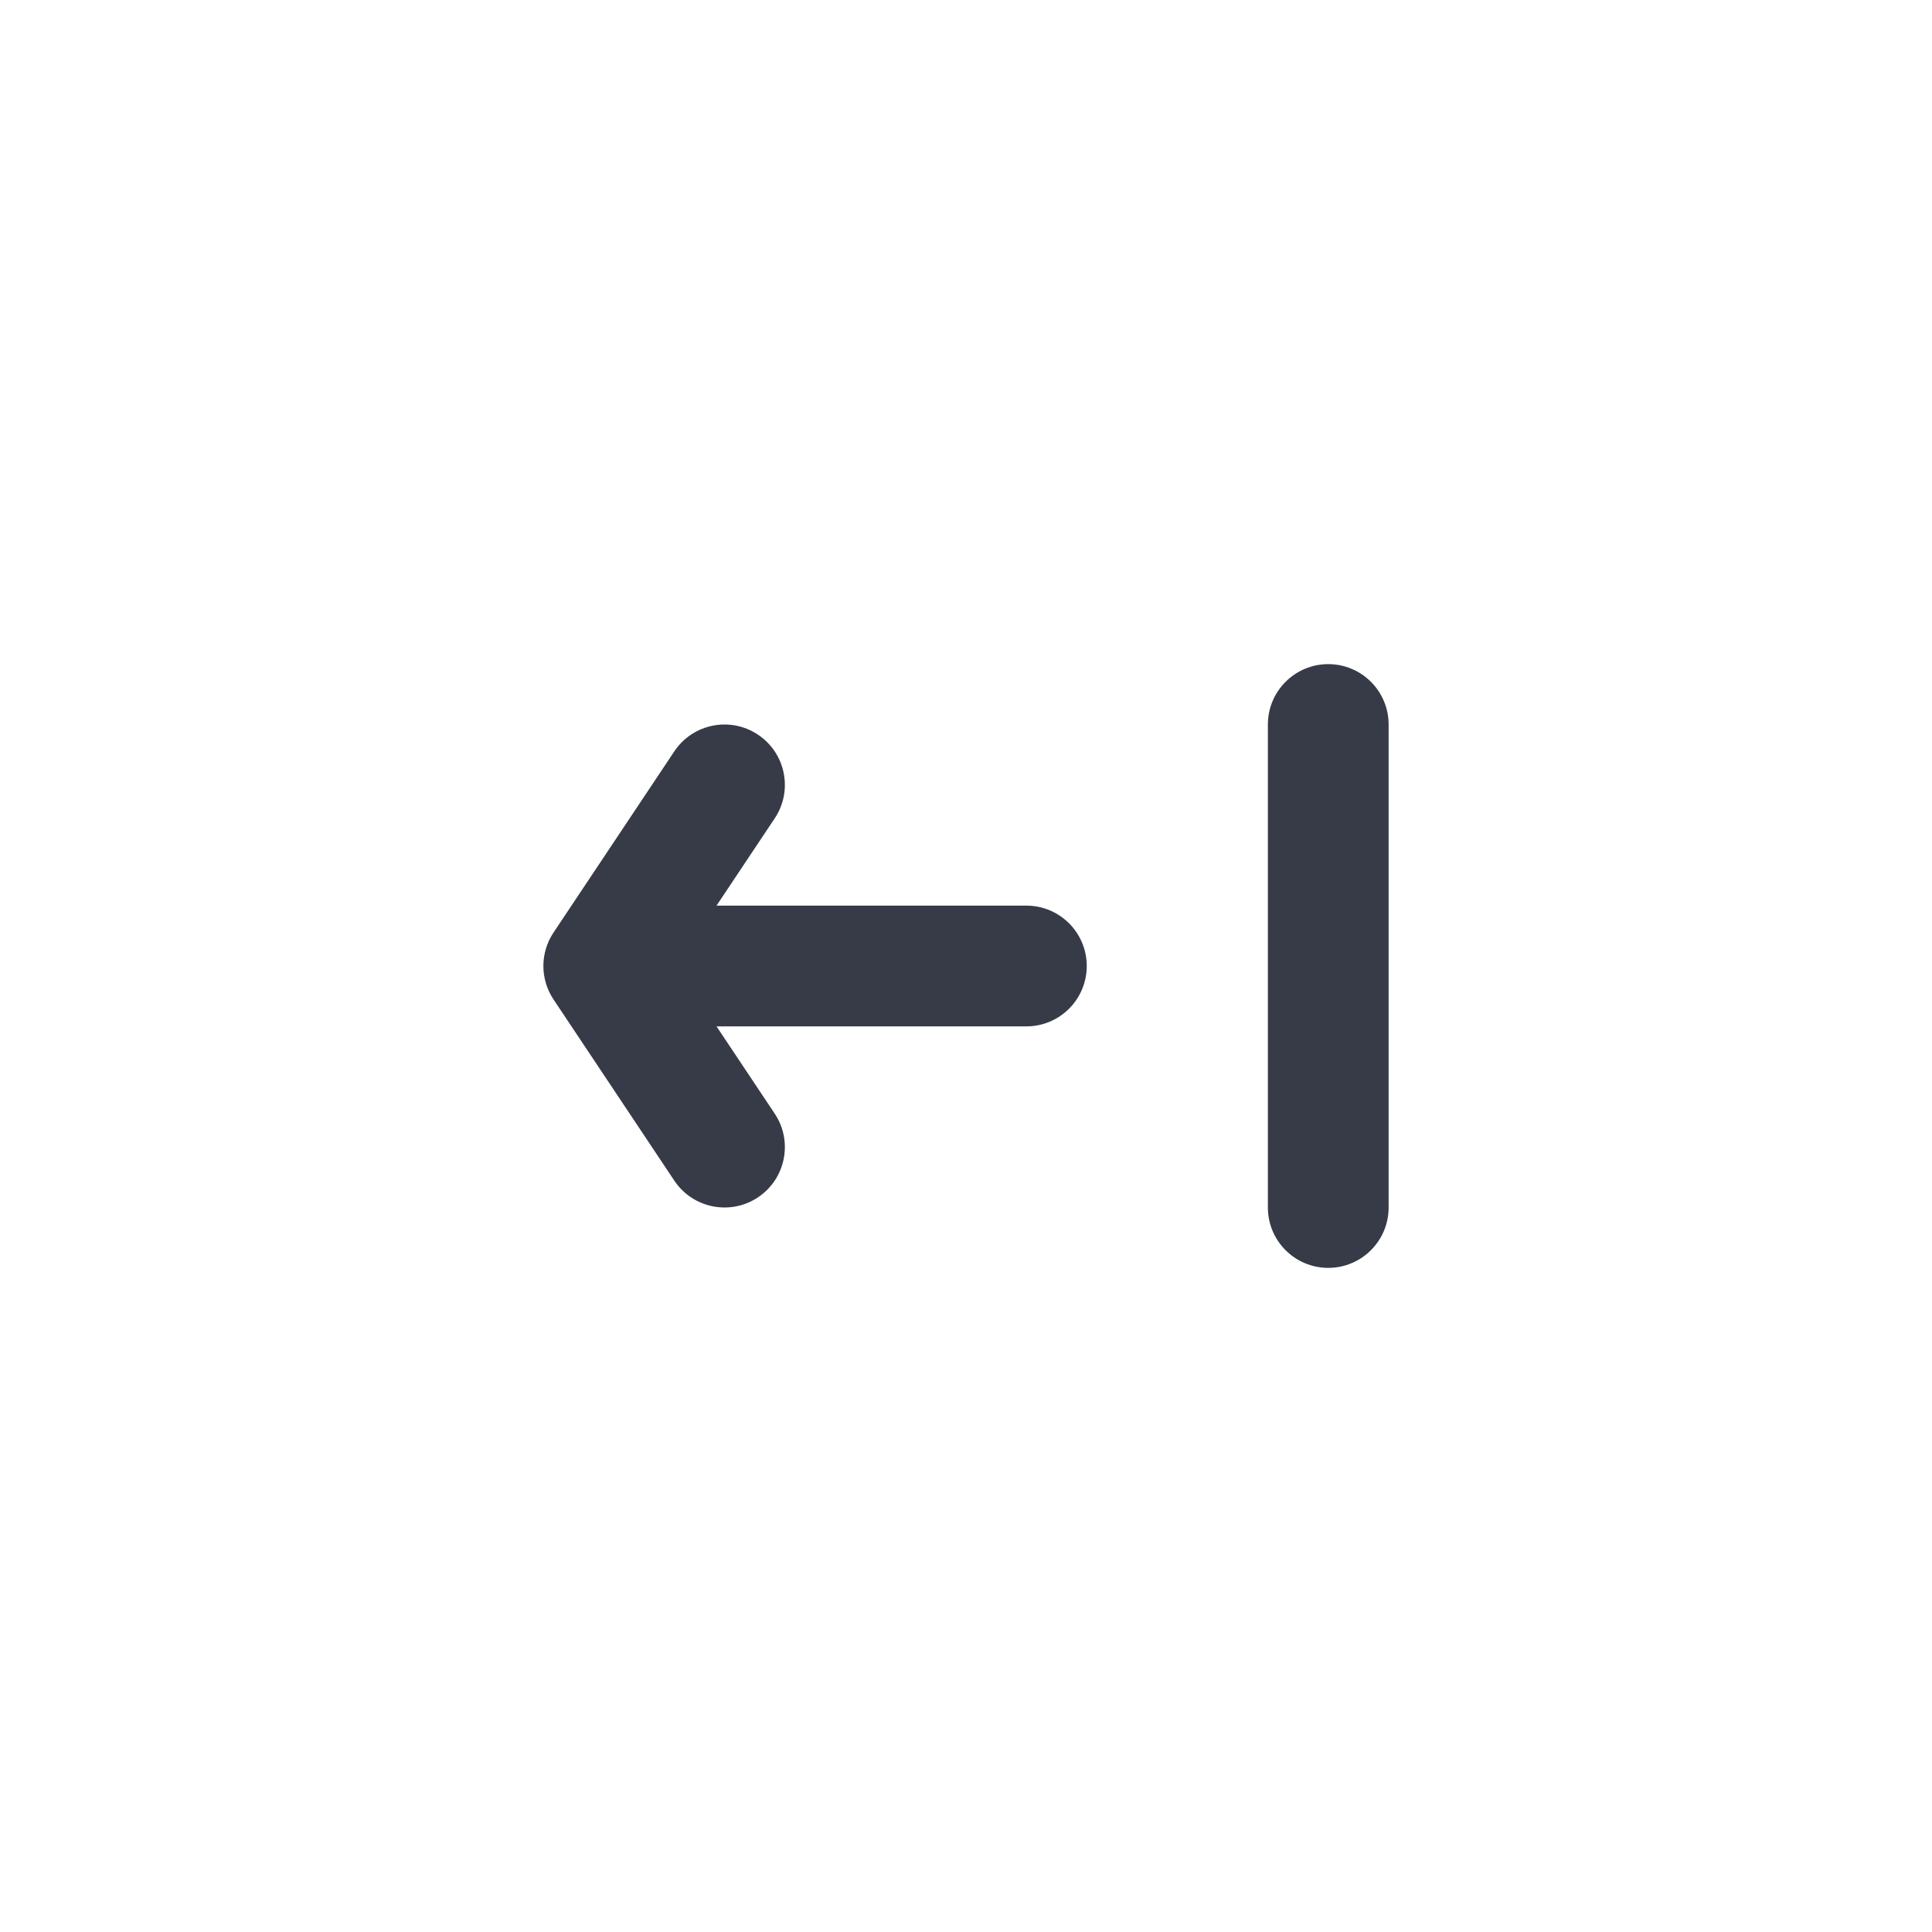
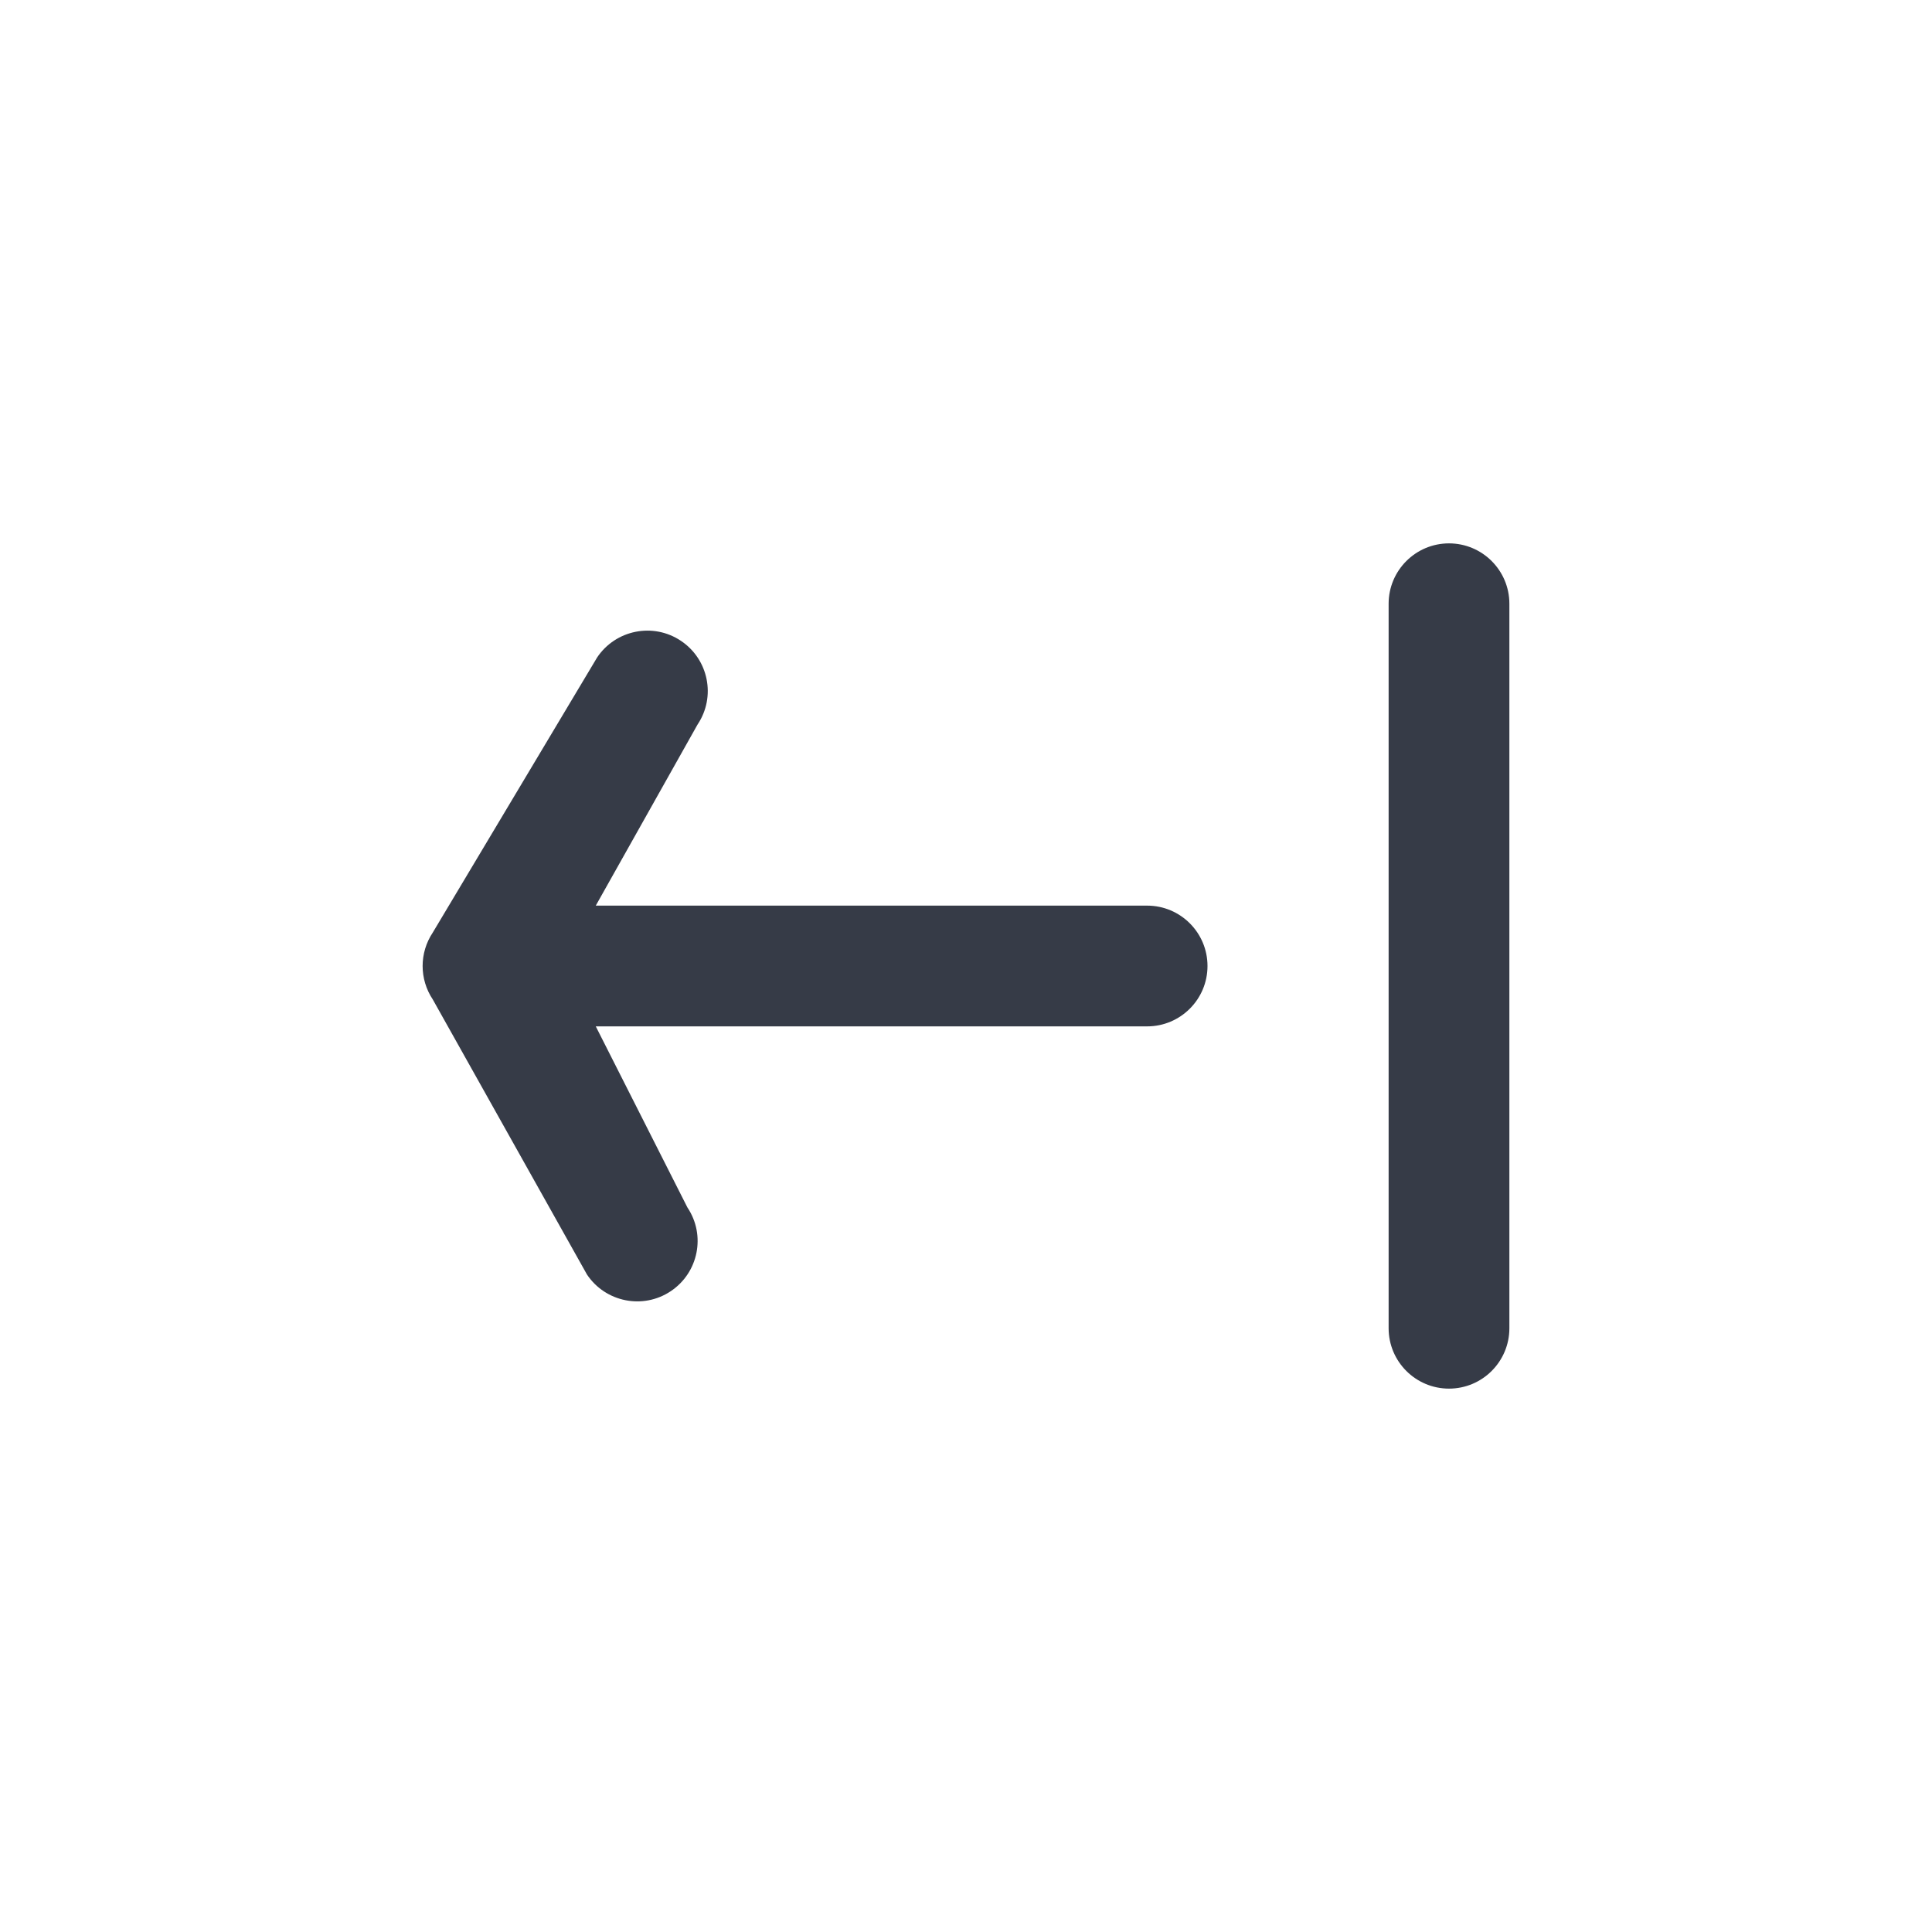
<svg xmlns="http://www.w3.org/2000/svg" width="16" height="16" viewBox="0 0 16 16" fill="none">
-   <path fill-rule="evenodd" clip-rule="evenodd" d="M10.5 6C10.5 5.724 10.724 5.5 11 5.5C11.276 5.5 11.5 5.724 11.5 6V10C11.5 10.276 11.276 10.5 11 10.5C10.724 10.5 10.5 10.276 10.5 10V6ZM4.584 8.277L5.584 9.777C5.737 10.007 6.048 10.069 6.277 9.916C6.507 9.763 6.569 9.452 6.416 9.223L5.934 8.5L8.5 8.5C8.776 8.5 9 8.276 9 8C9 7.724 8.776 7.5 8.5 7.5L5.934 7.5L6.416 6.777C6.569 6.548 6.507 6.237 6.277 6.084C6.048 5.931 5.737 5.993 5.584 6.223L4.584 7.723C4.472 7.891 4.472 8.109 4.584 8.277Z" fill="#363B47" />
+   <path fill-rule="evenodd" clip-rule="evenodd" d="M11.5 5C11.5 4.724 11.724 4.5 12 4.5C12.276 4.5 12.5 4.724 12.5 5V11C12.5 11.276 12.276 11.5 12 11.5C11.724 11.5 11.5 11.276 11.5 11V5ZM3.584 8.277L4.861 10.555C5.014 10.784 5.325 10.847 5.555 10.693C5.784 10.54 5.847 10.23 5.693 10L4.934 8.5L9.5 8.5C9.776 8.5 10 8.276 10 8C10 7.724 9.776 7.5 9.5 7.5H4.934L5.777 6C5.931 5.77 5.868 5.46 5.639 5.307C5.409 5.153 5.098 5.216 4.945 5.445L3.584 7.723C3.472 7.891 3.472 8.109 3.584 8.277Z" fill="#363B47" />
</svg>
